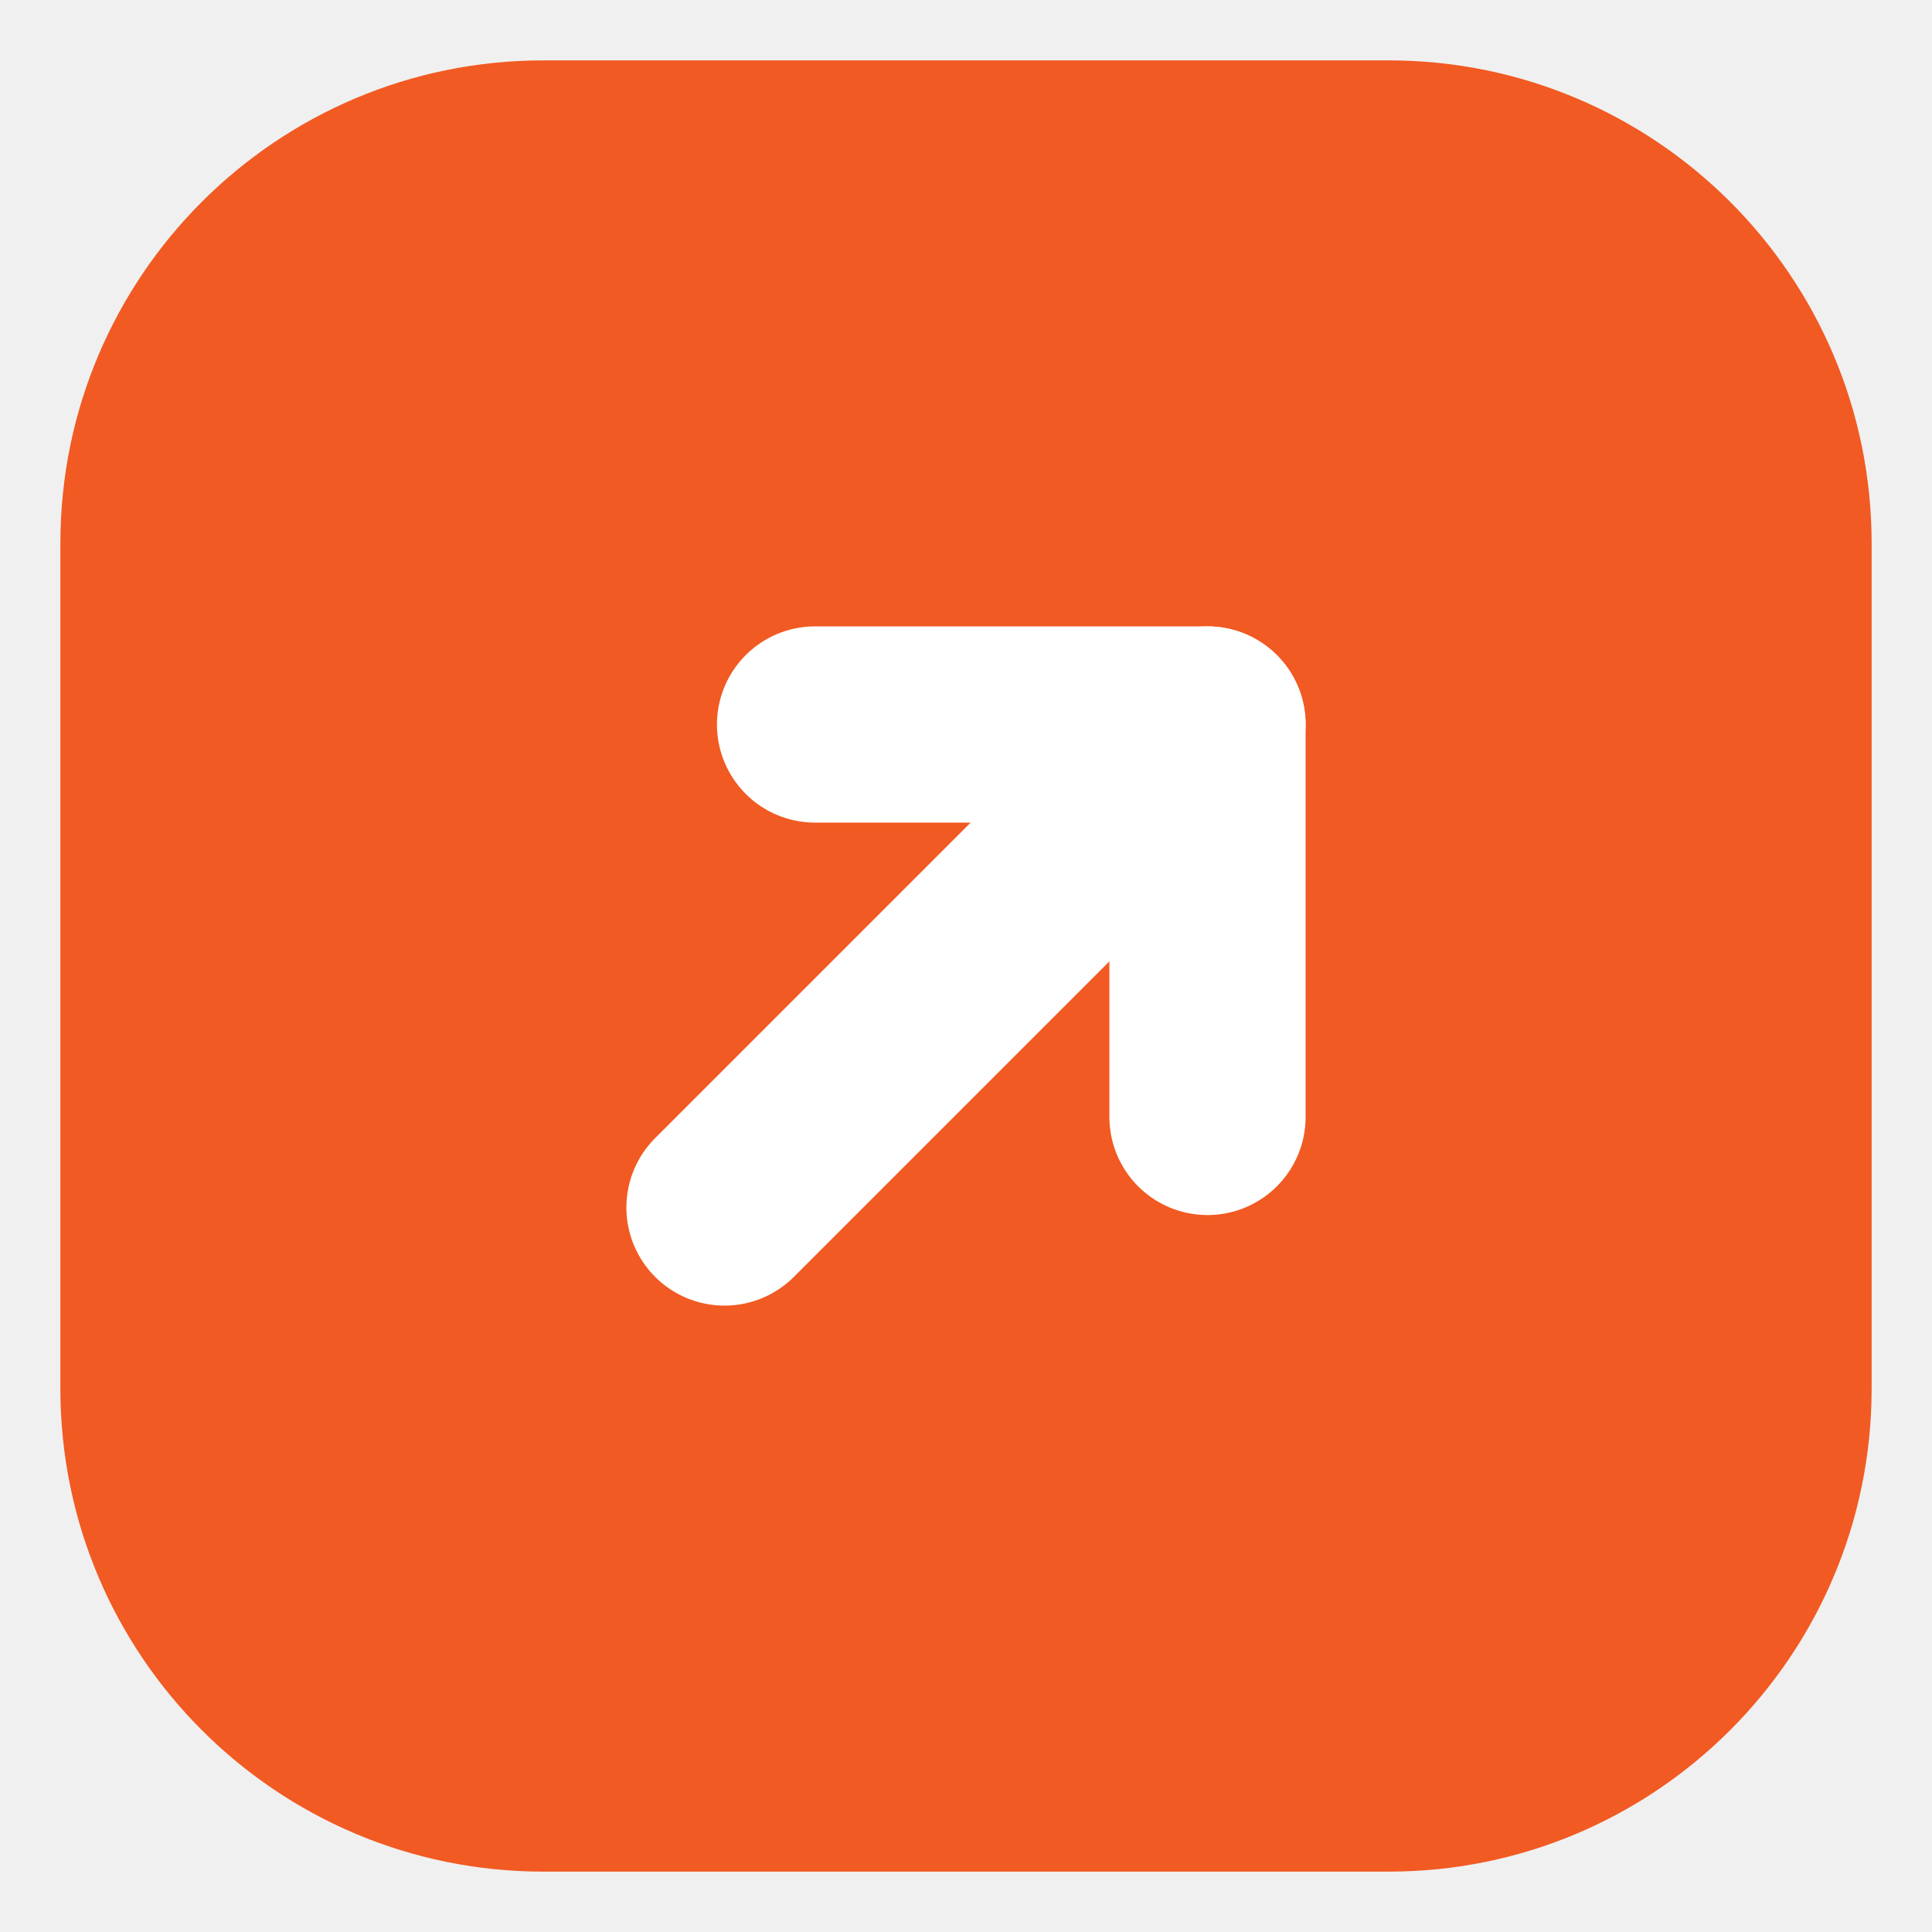
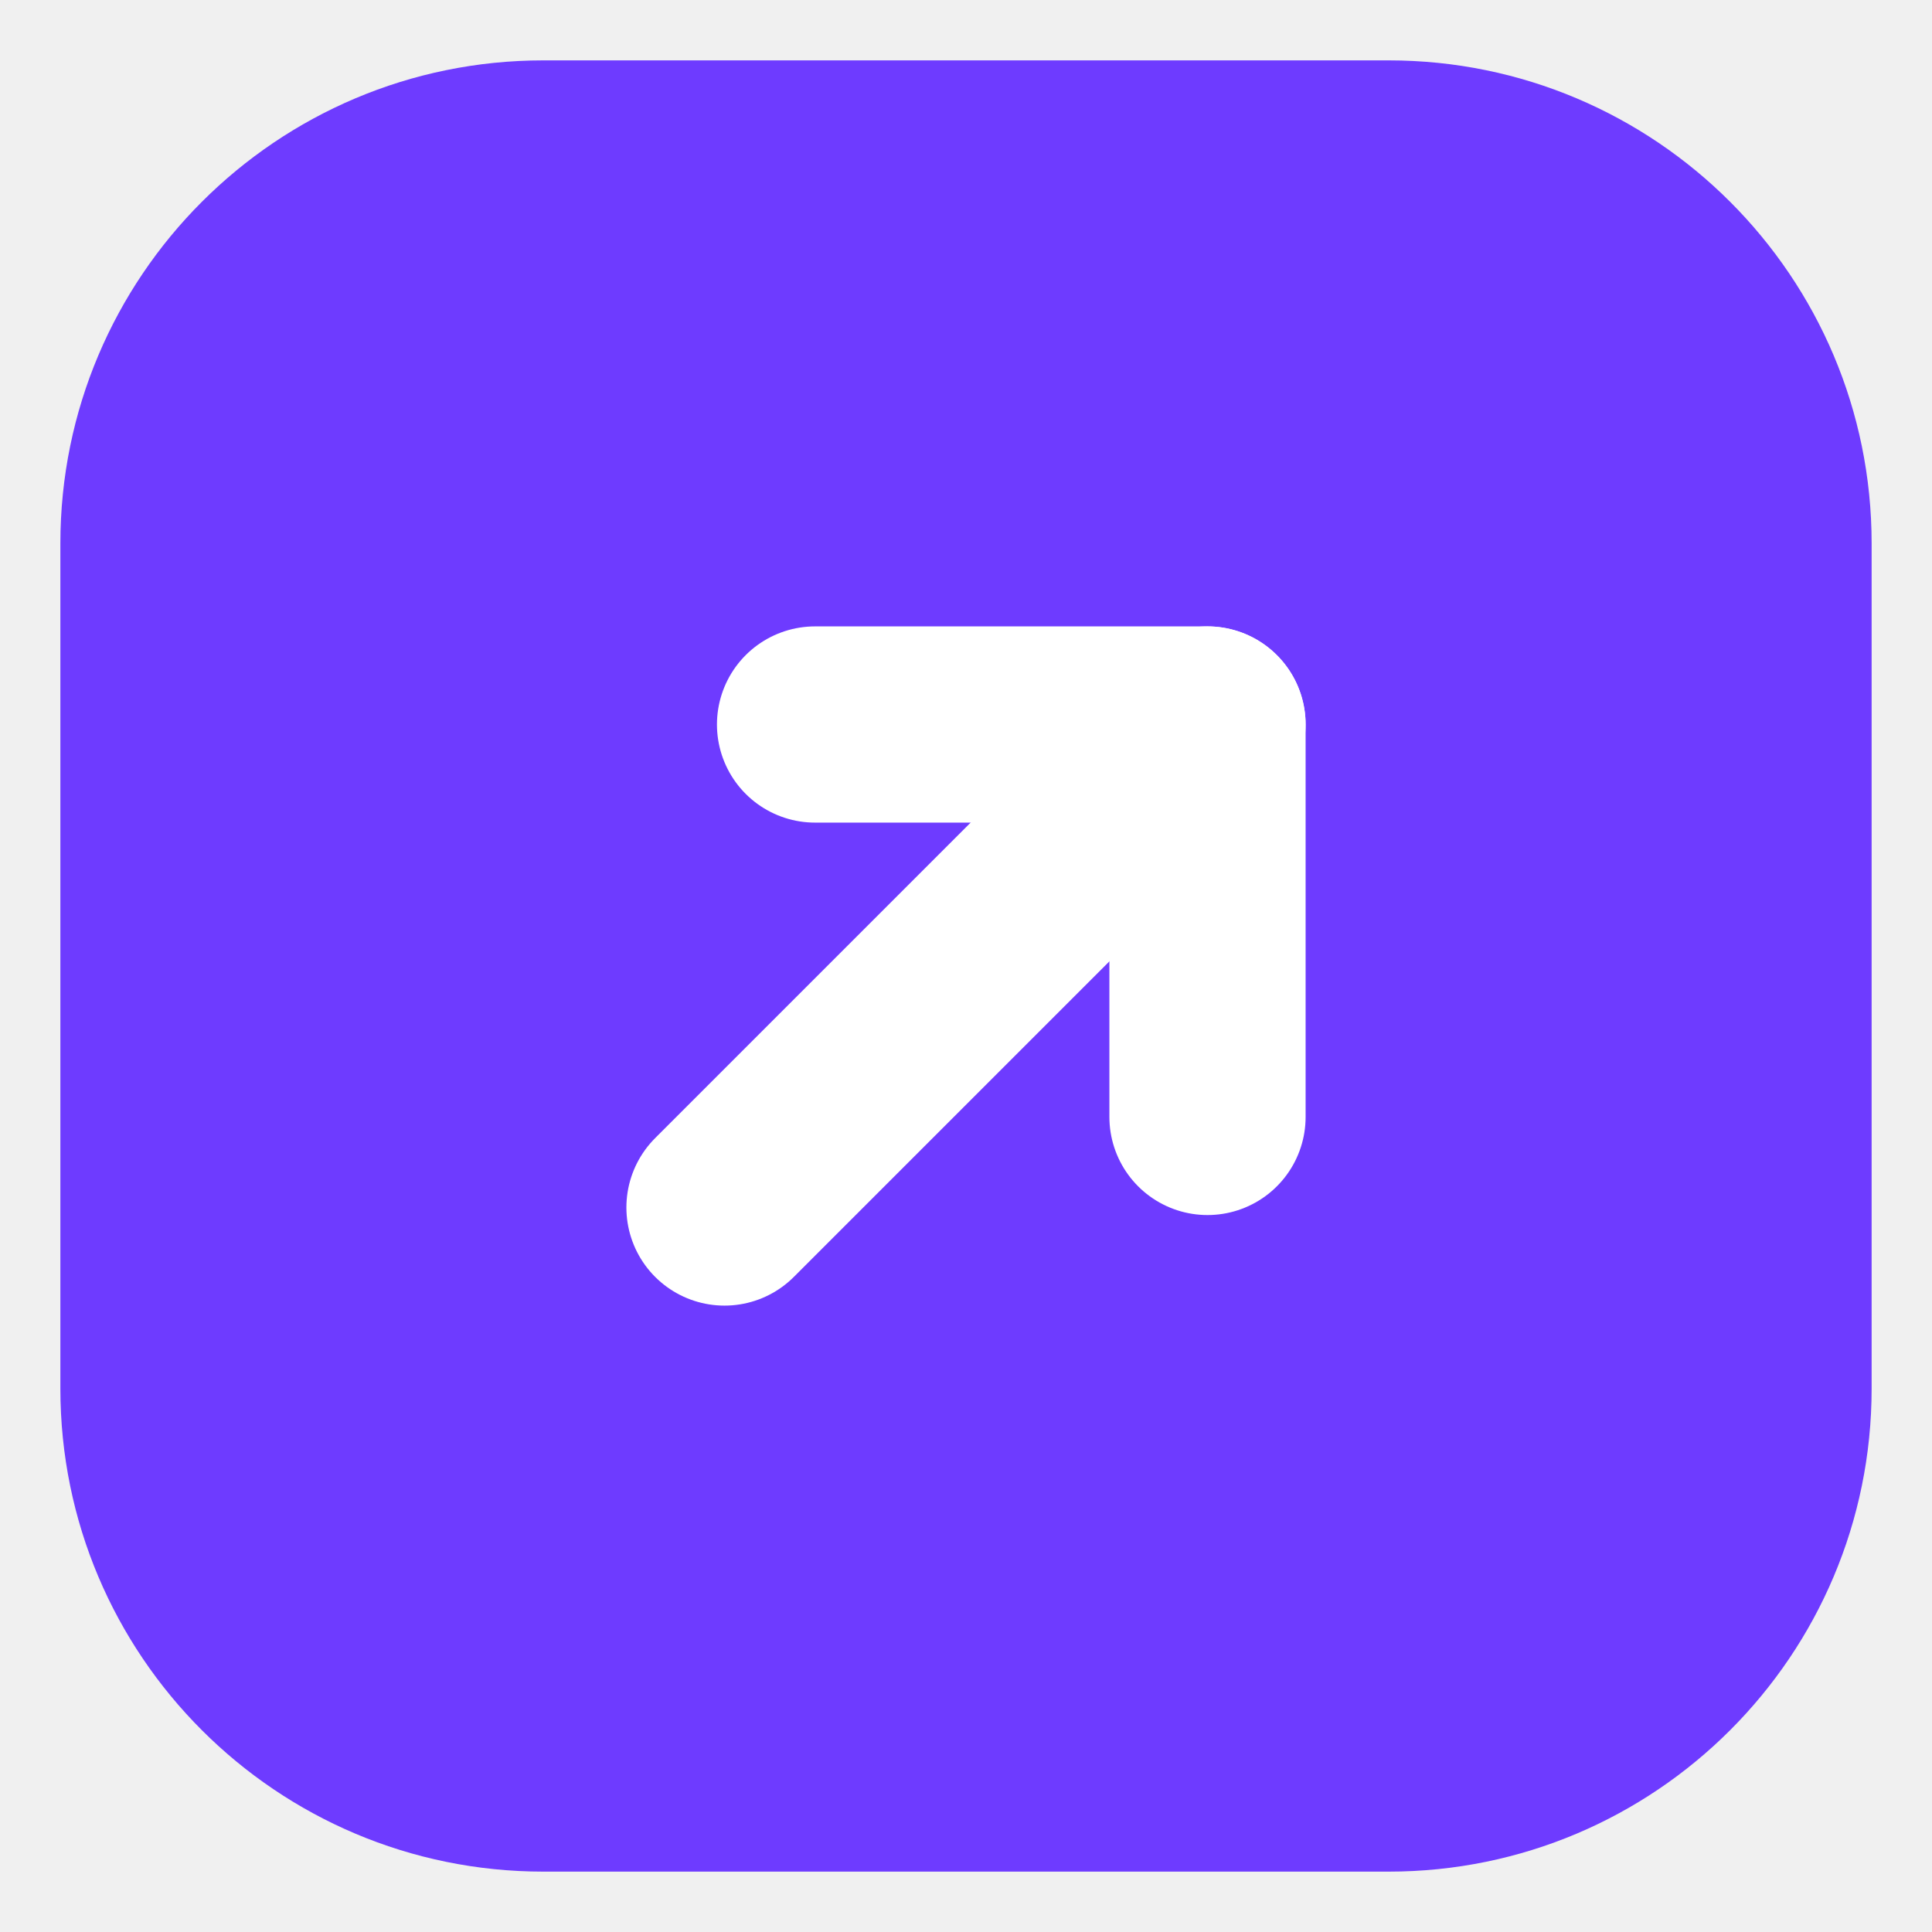
<svg xmlns="http://www.w3.org/2000/svg" viewBox="0 0 64 64">
-   <rect x="2" y="2" width="60" height="60" rx="16" fill="#F15A22" />
+   <rect x="2" y="2" width="60" height="60" rx="16" fill="#6E3BFF" />
  <path d="M24 40 L40 24" stroke="#fff" stroke-width="6.5" stroke-linecap="round" />
  <path d="M27 24 H40 V37" fill="none" stroke="#fff" stroke-width="6.5" stroke-linecap="round" stroke-linejoin="round" />
</svg>
